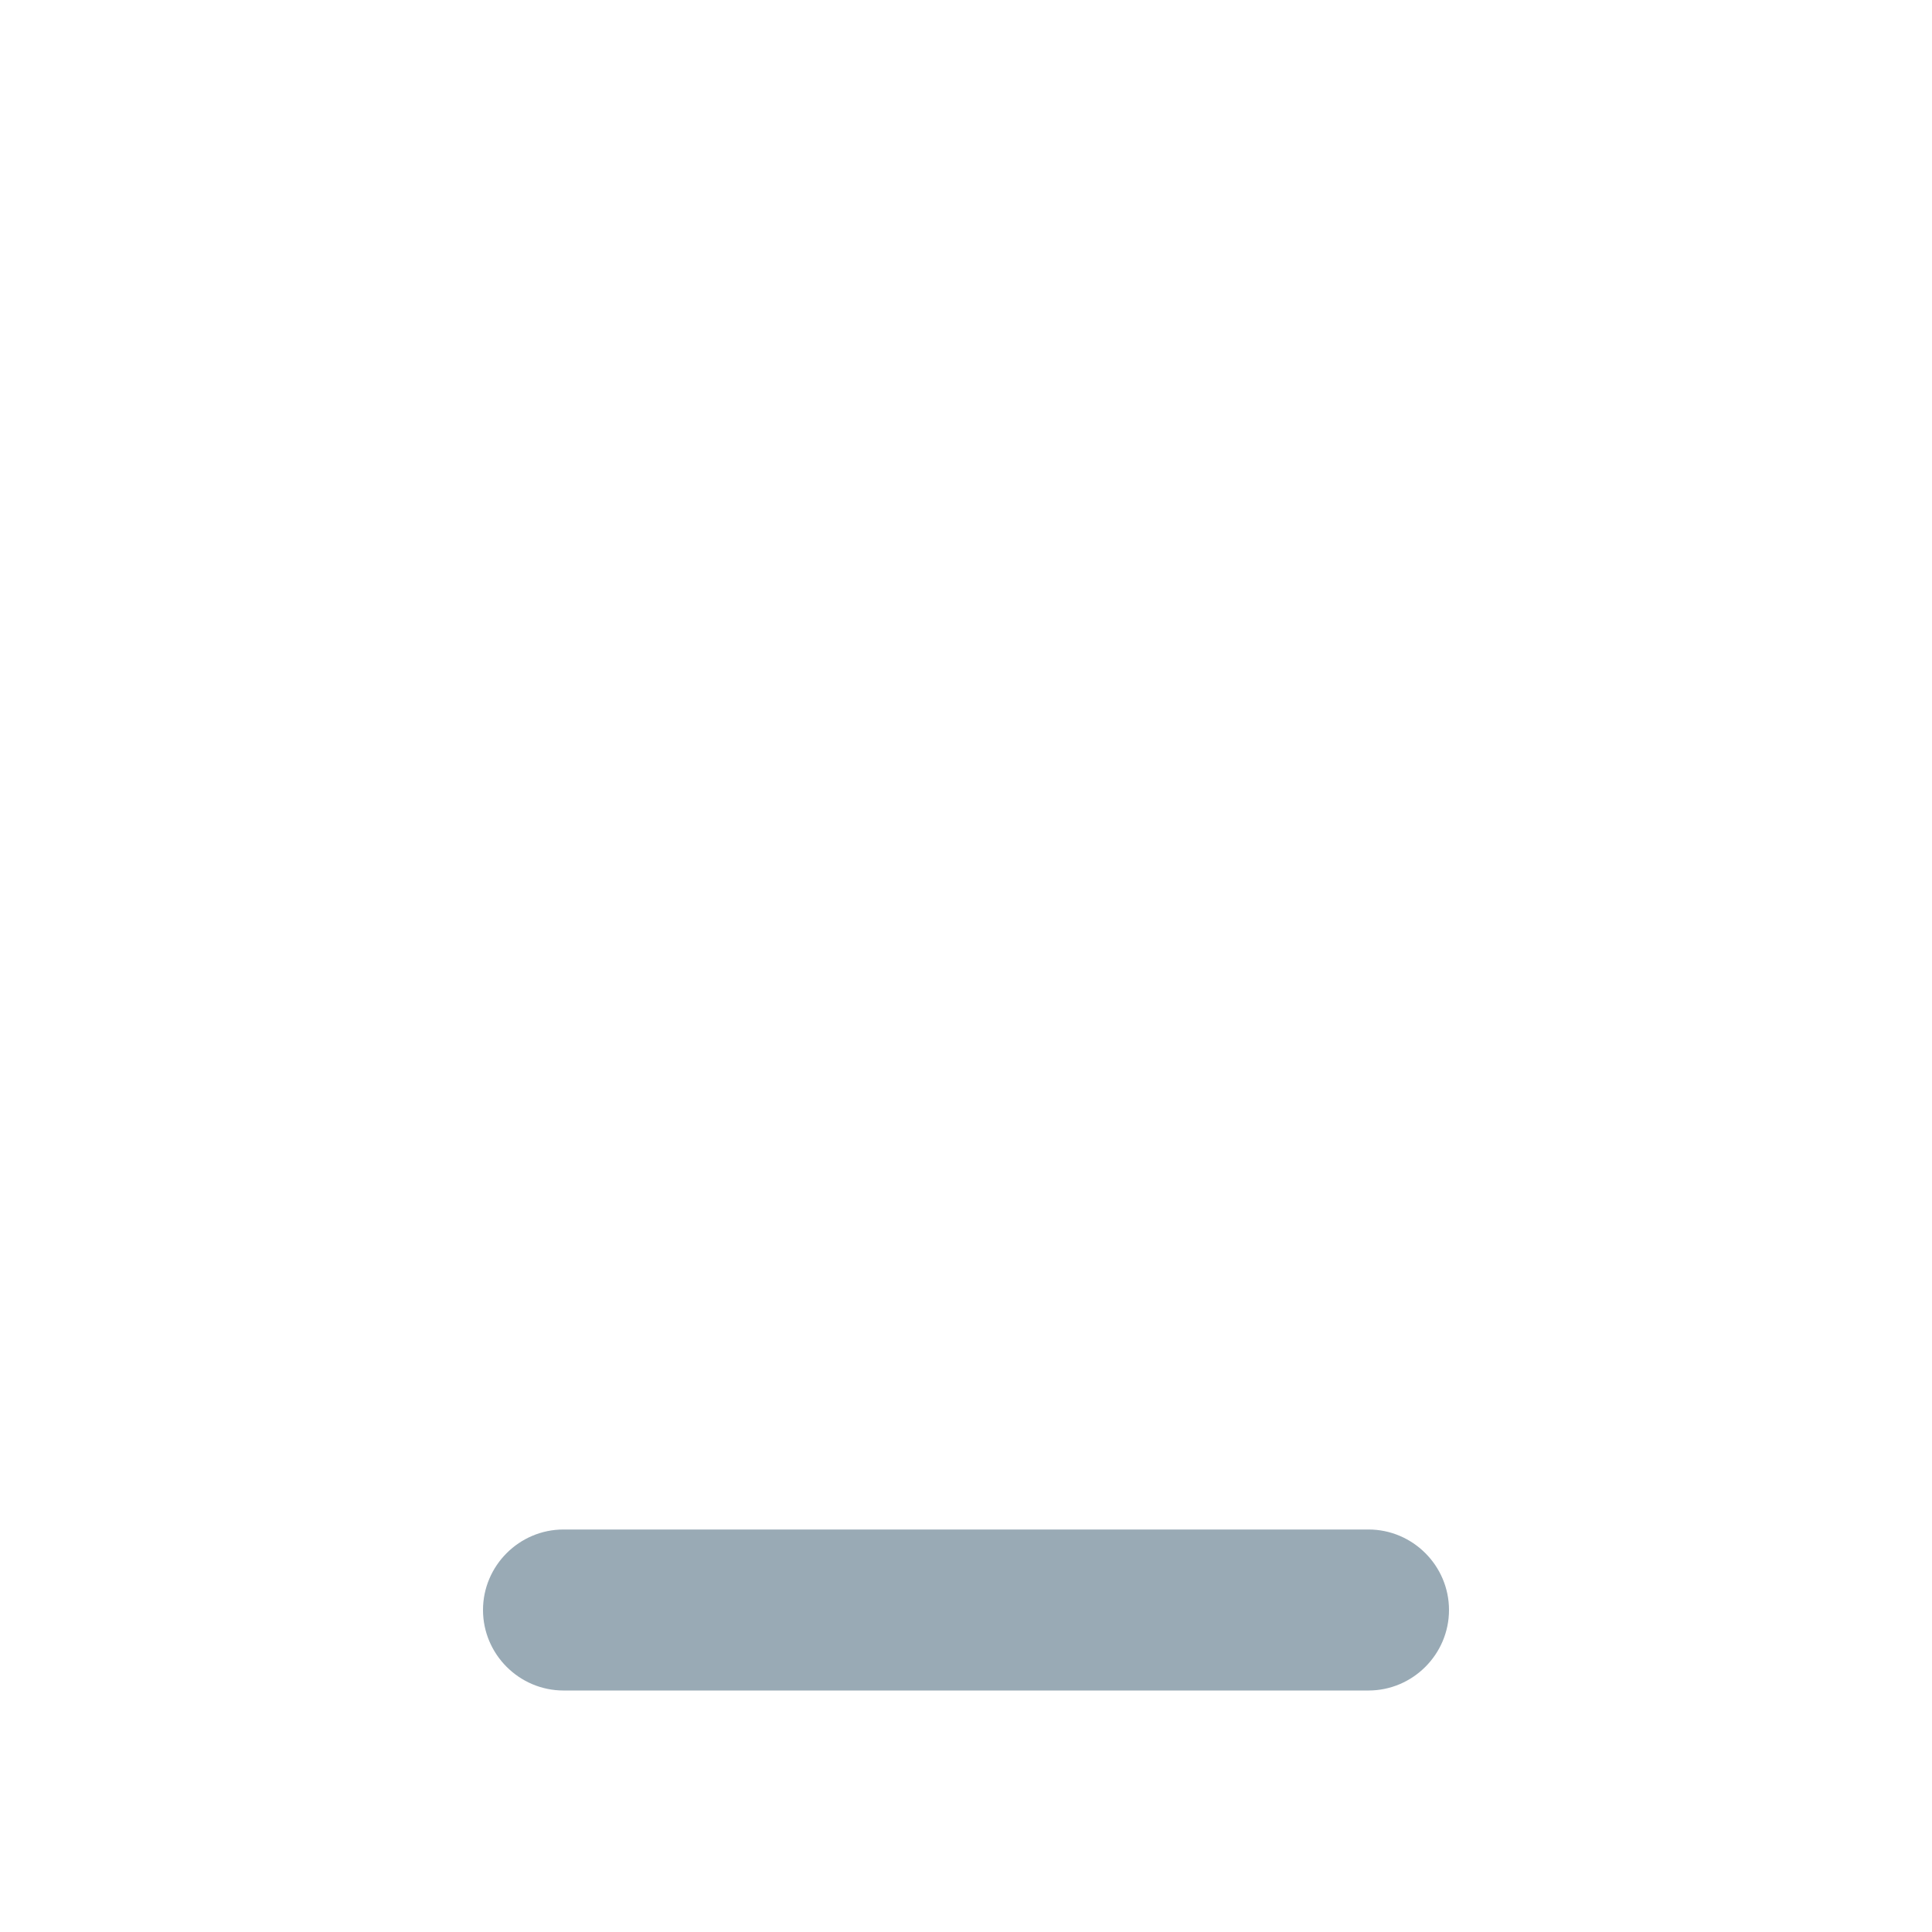
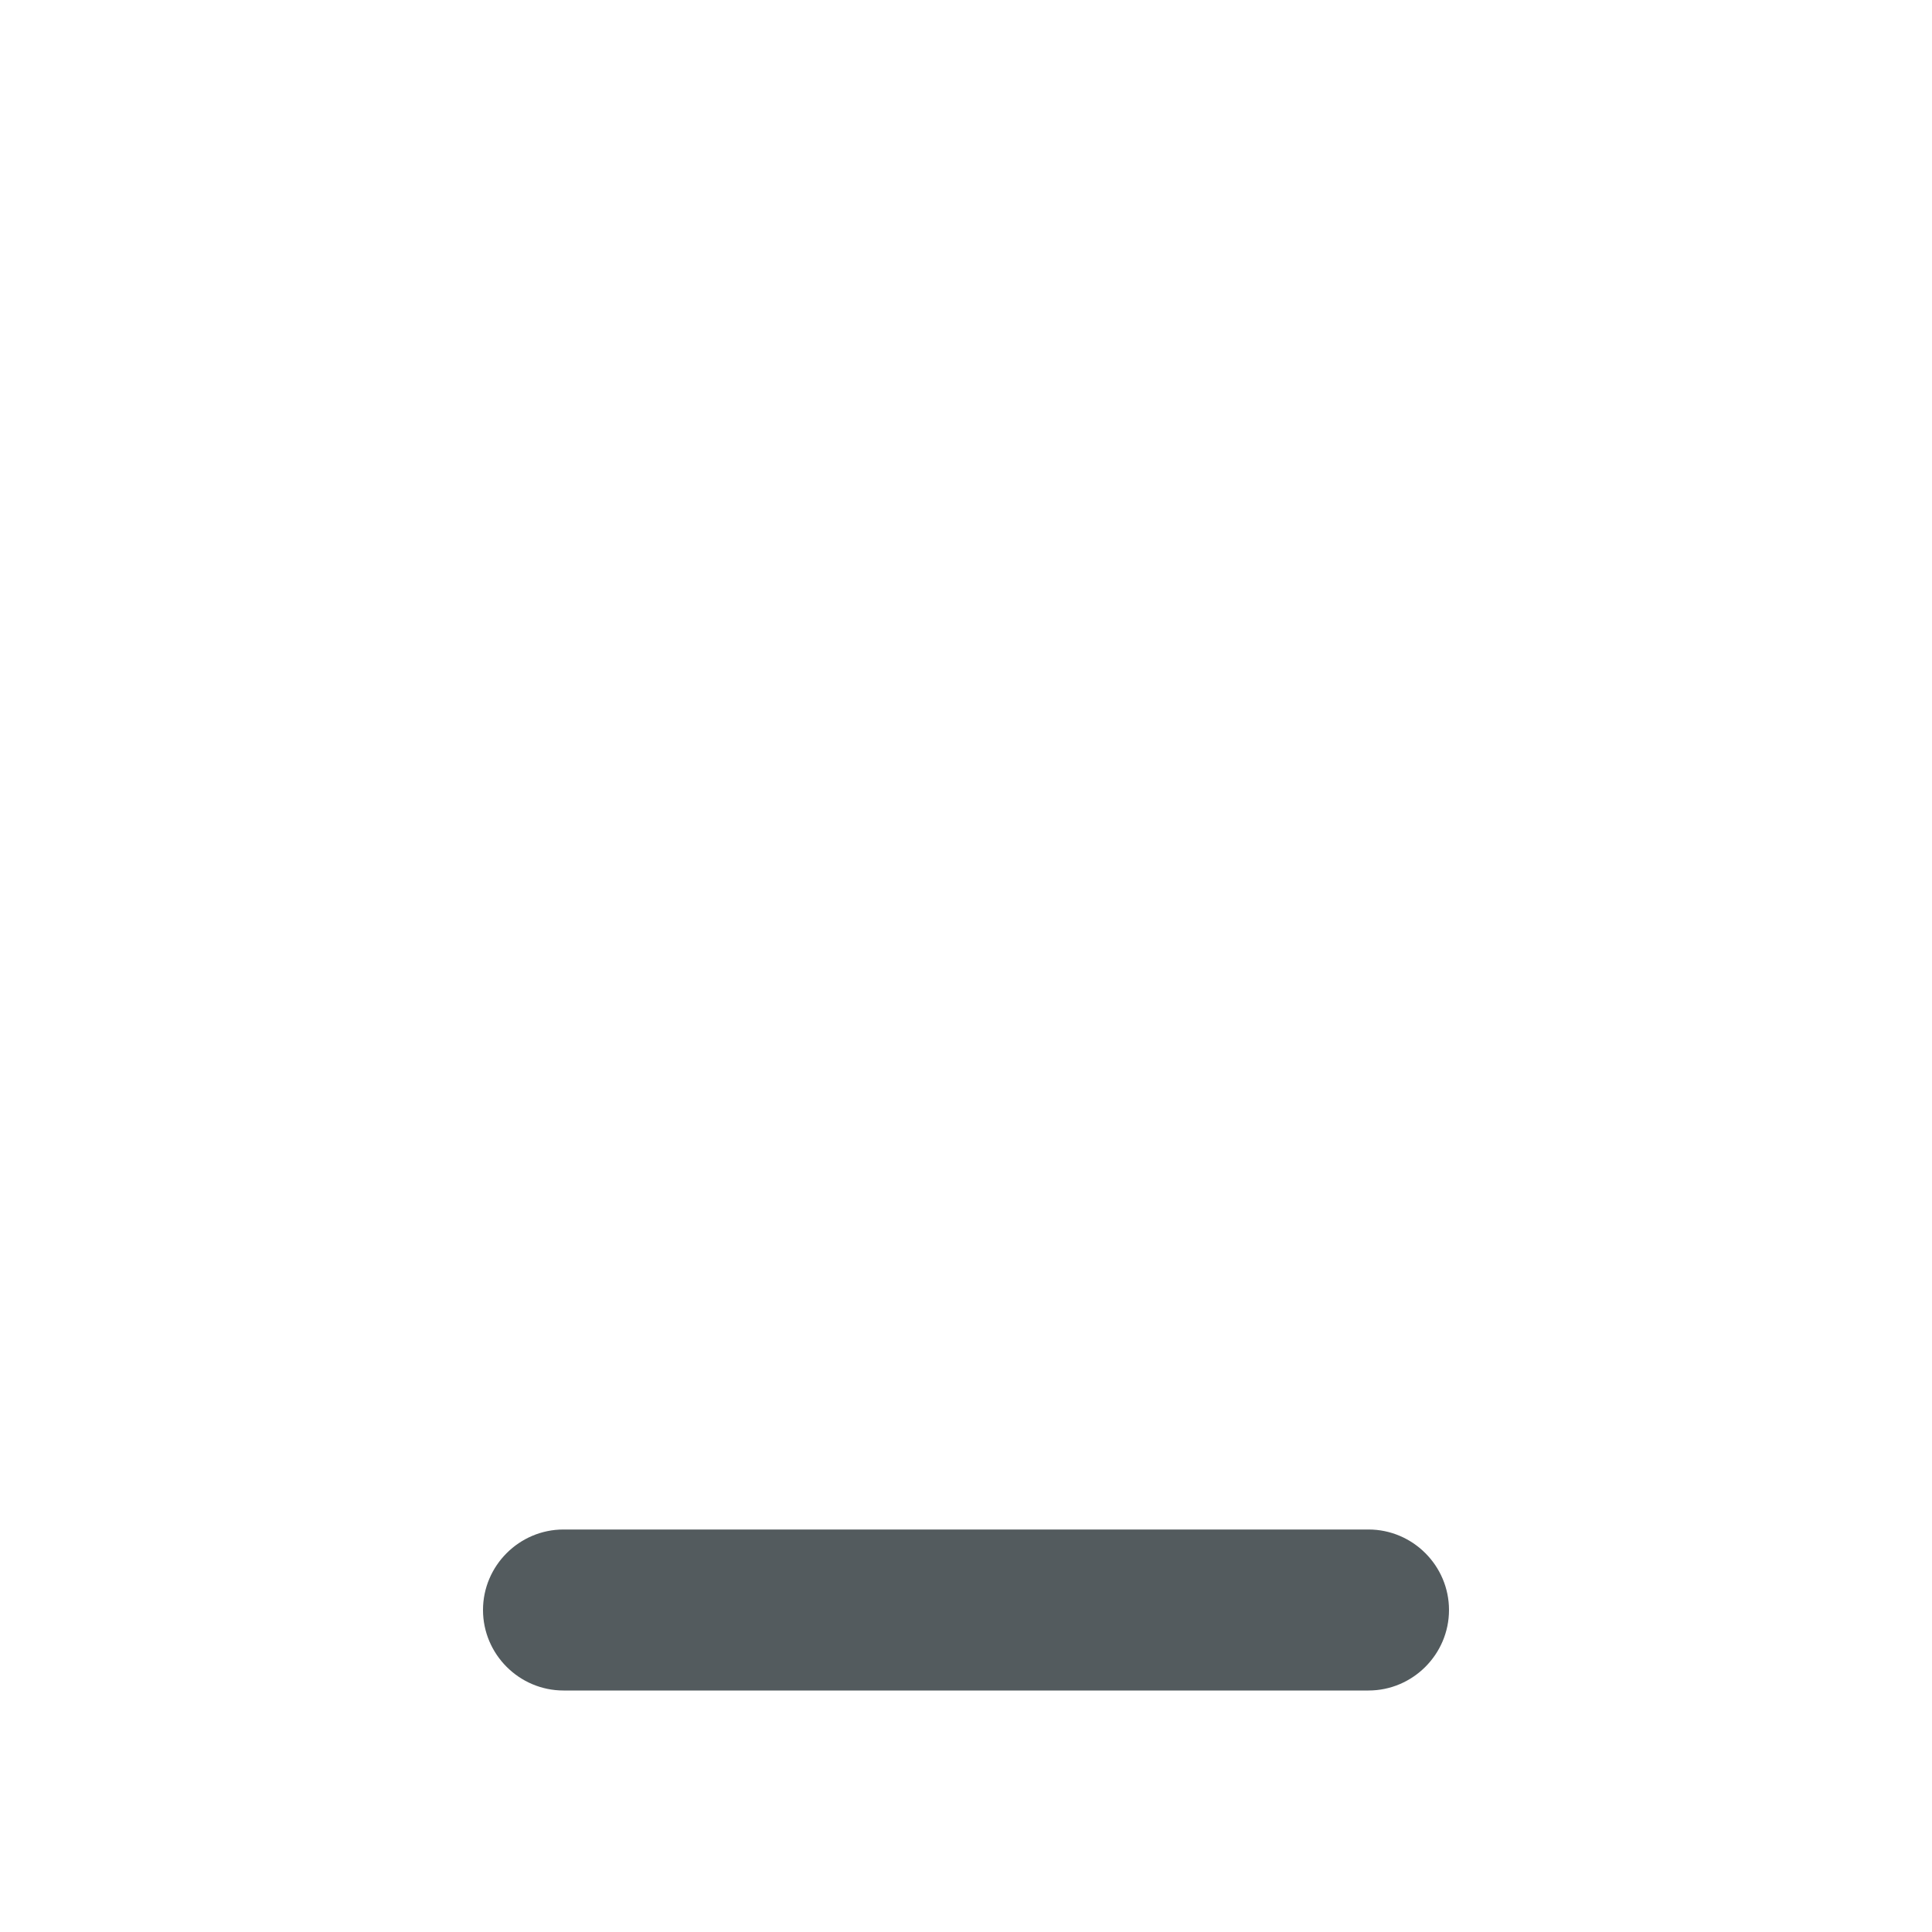
<svg xmlns="http://www.w3.org/2000/svg" width="24" height="24" viewBox="0 0 24 24">
  <path fill="none" d="M0 0h24v24H0V0z" />
-   <path fill="#99AAB5" d="M7 19h10c.55 0 1 .45 1 1s-.45 1-1 1H7c-.55 0-1-.45-1-1s.45-1 1-1z" />
+   <path fill="#535B5E" d="M7 19h10c.55 0 1 .45 1 1s-.45 1-1 1H7c-.55 0-1-.45-1-1s.45-1 1-1z" />
</svg>
